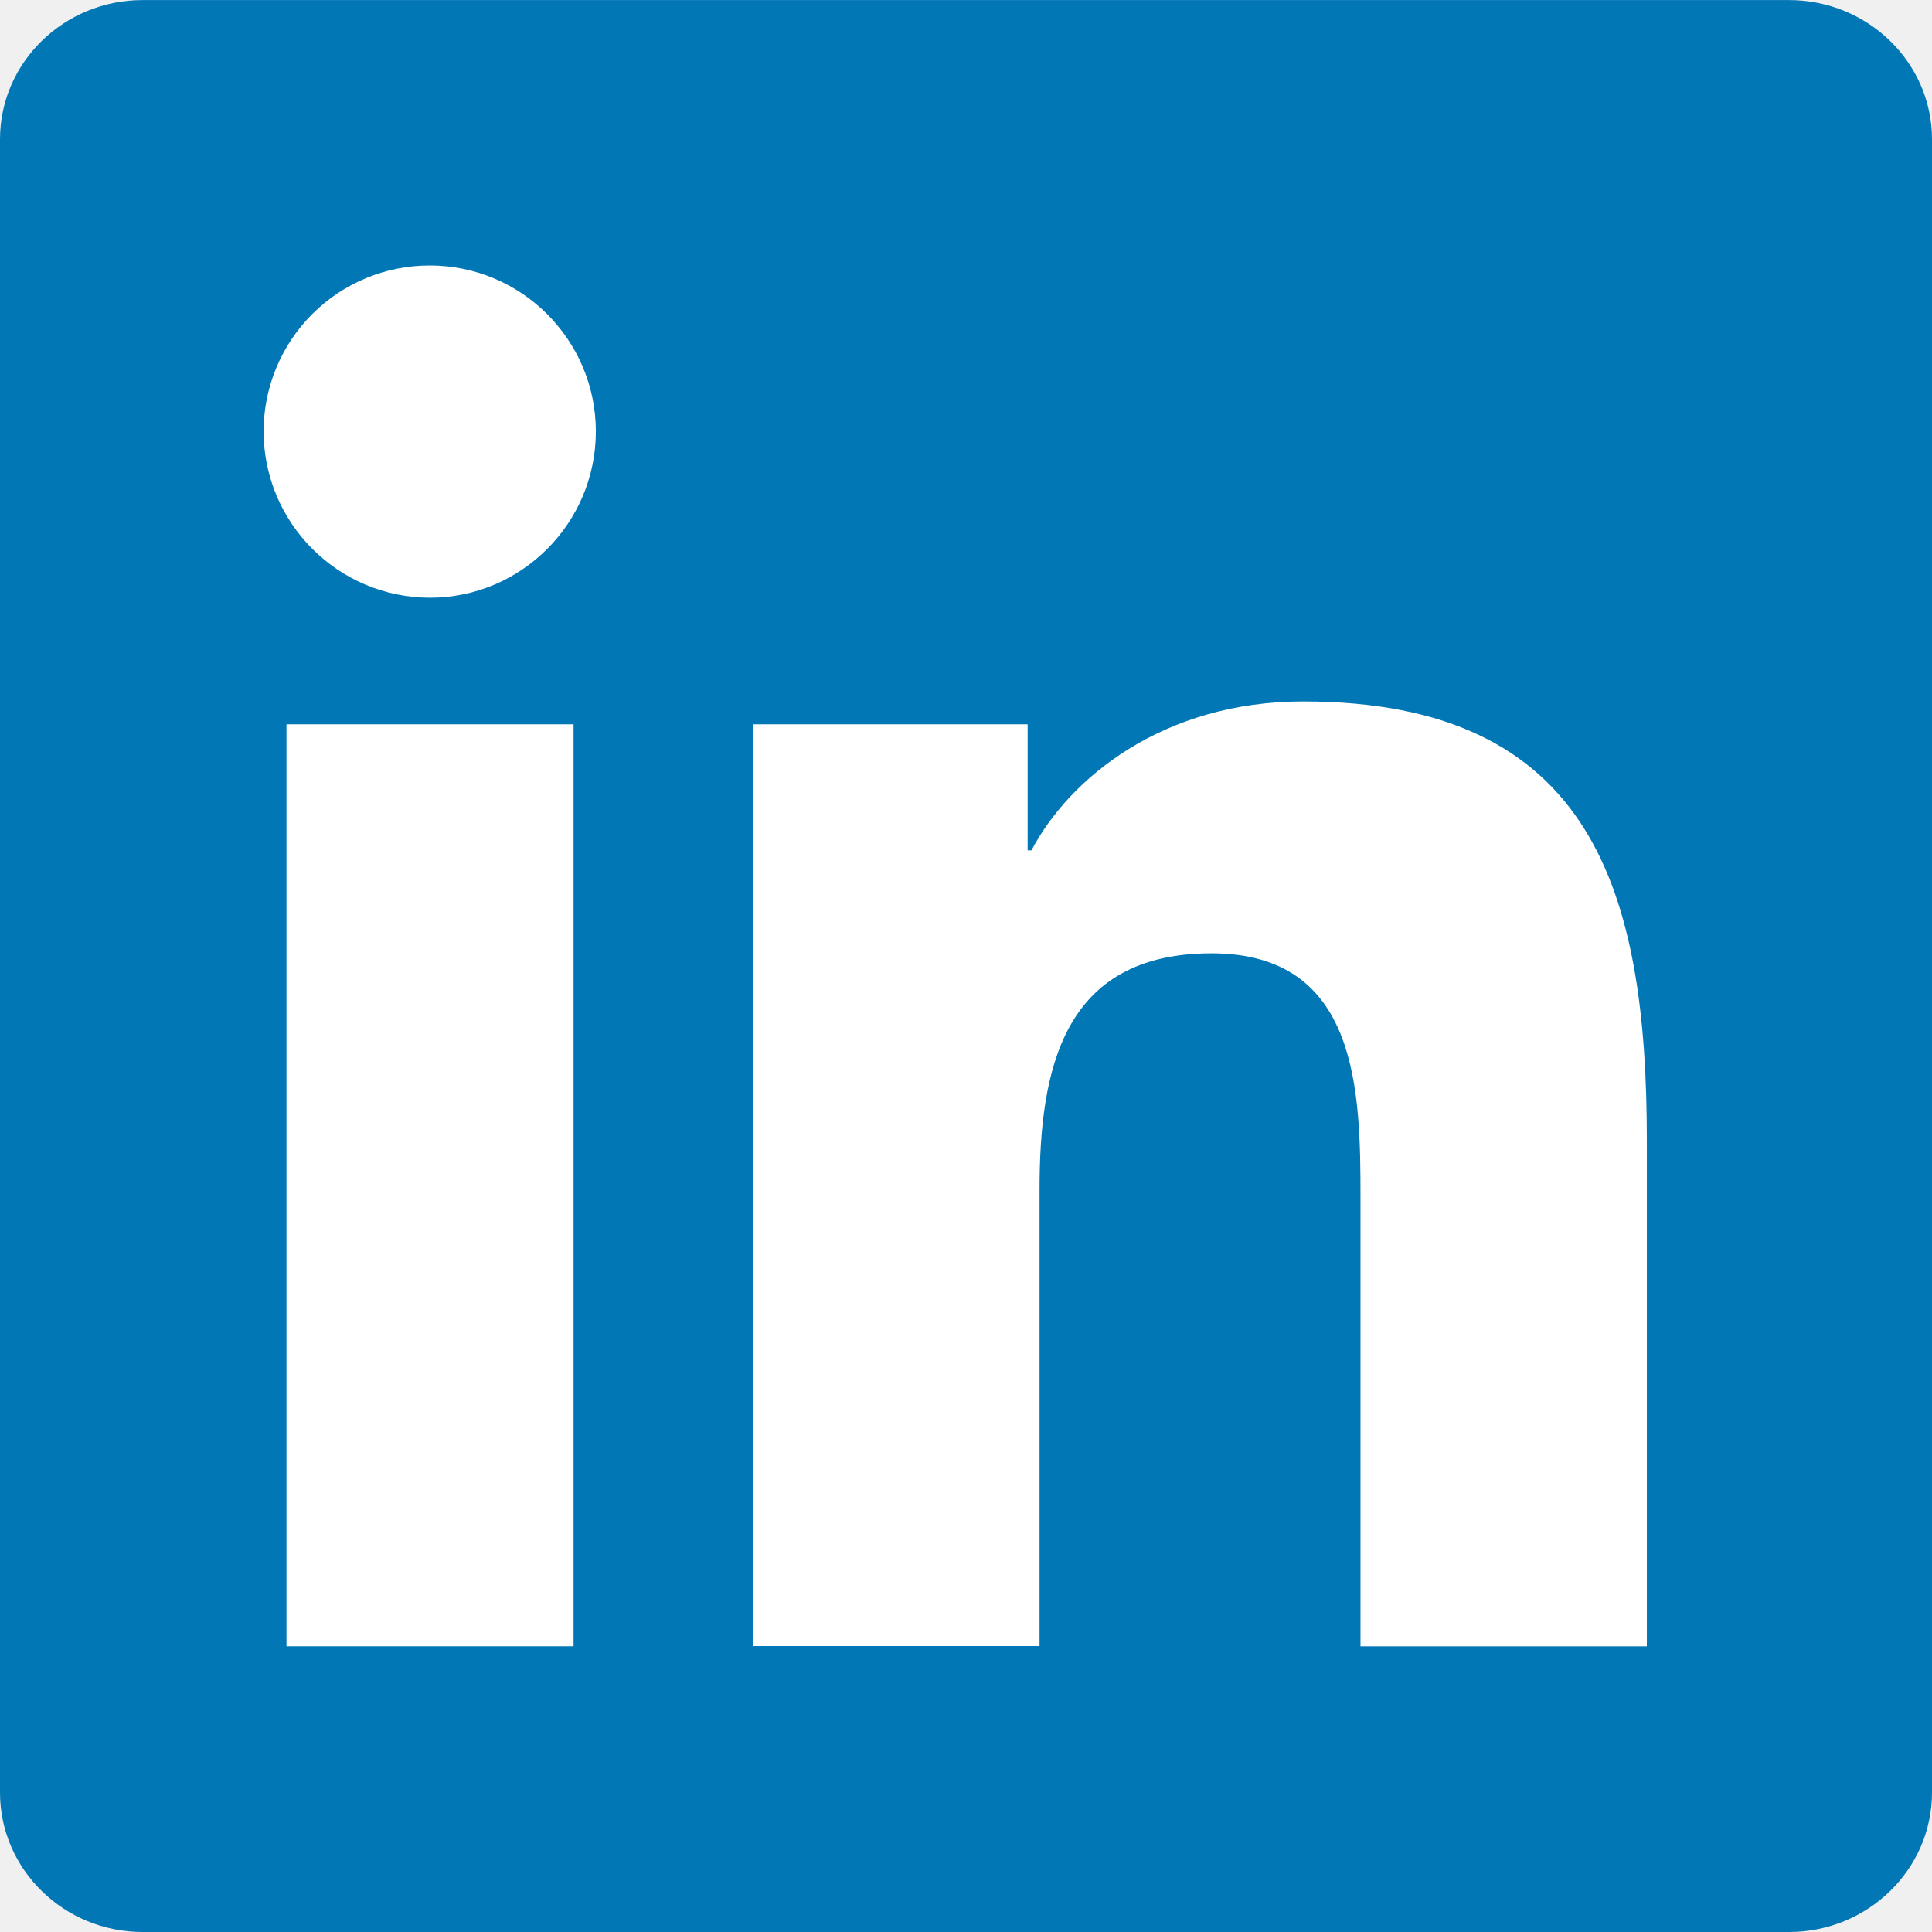
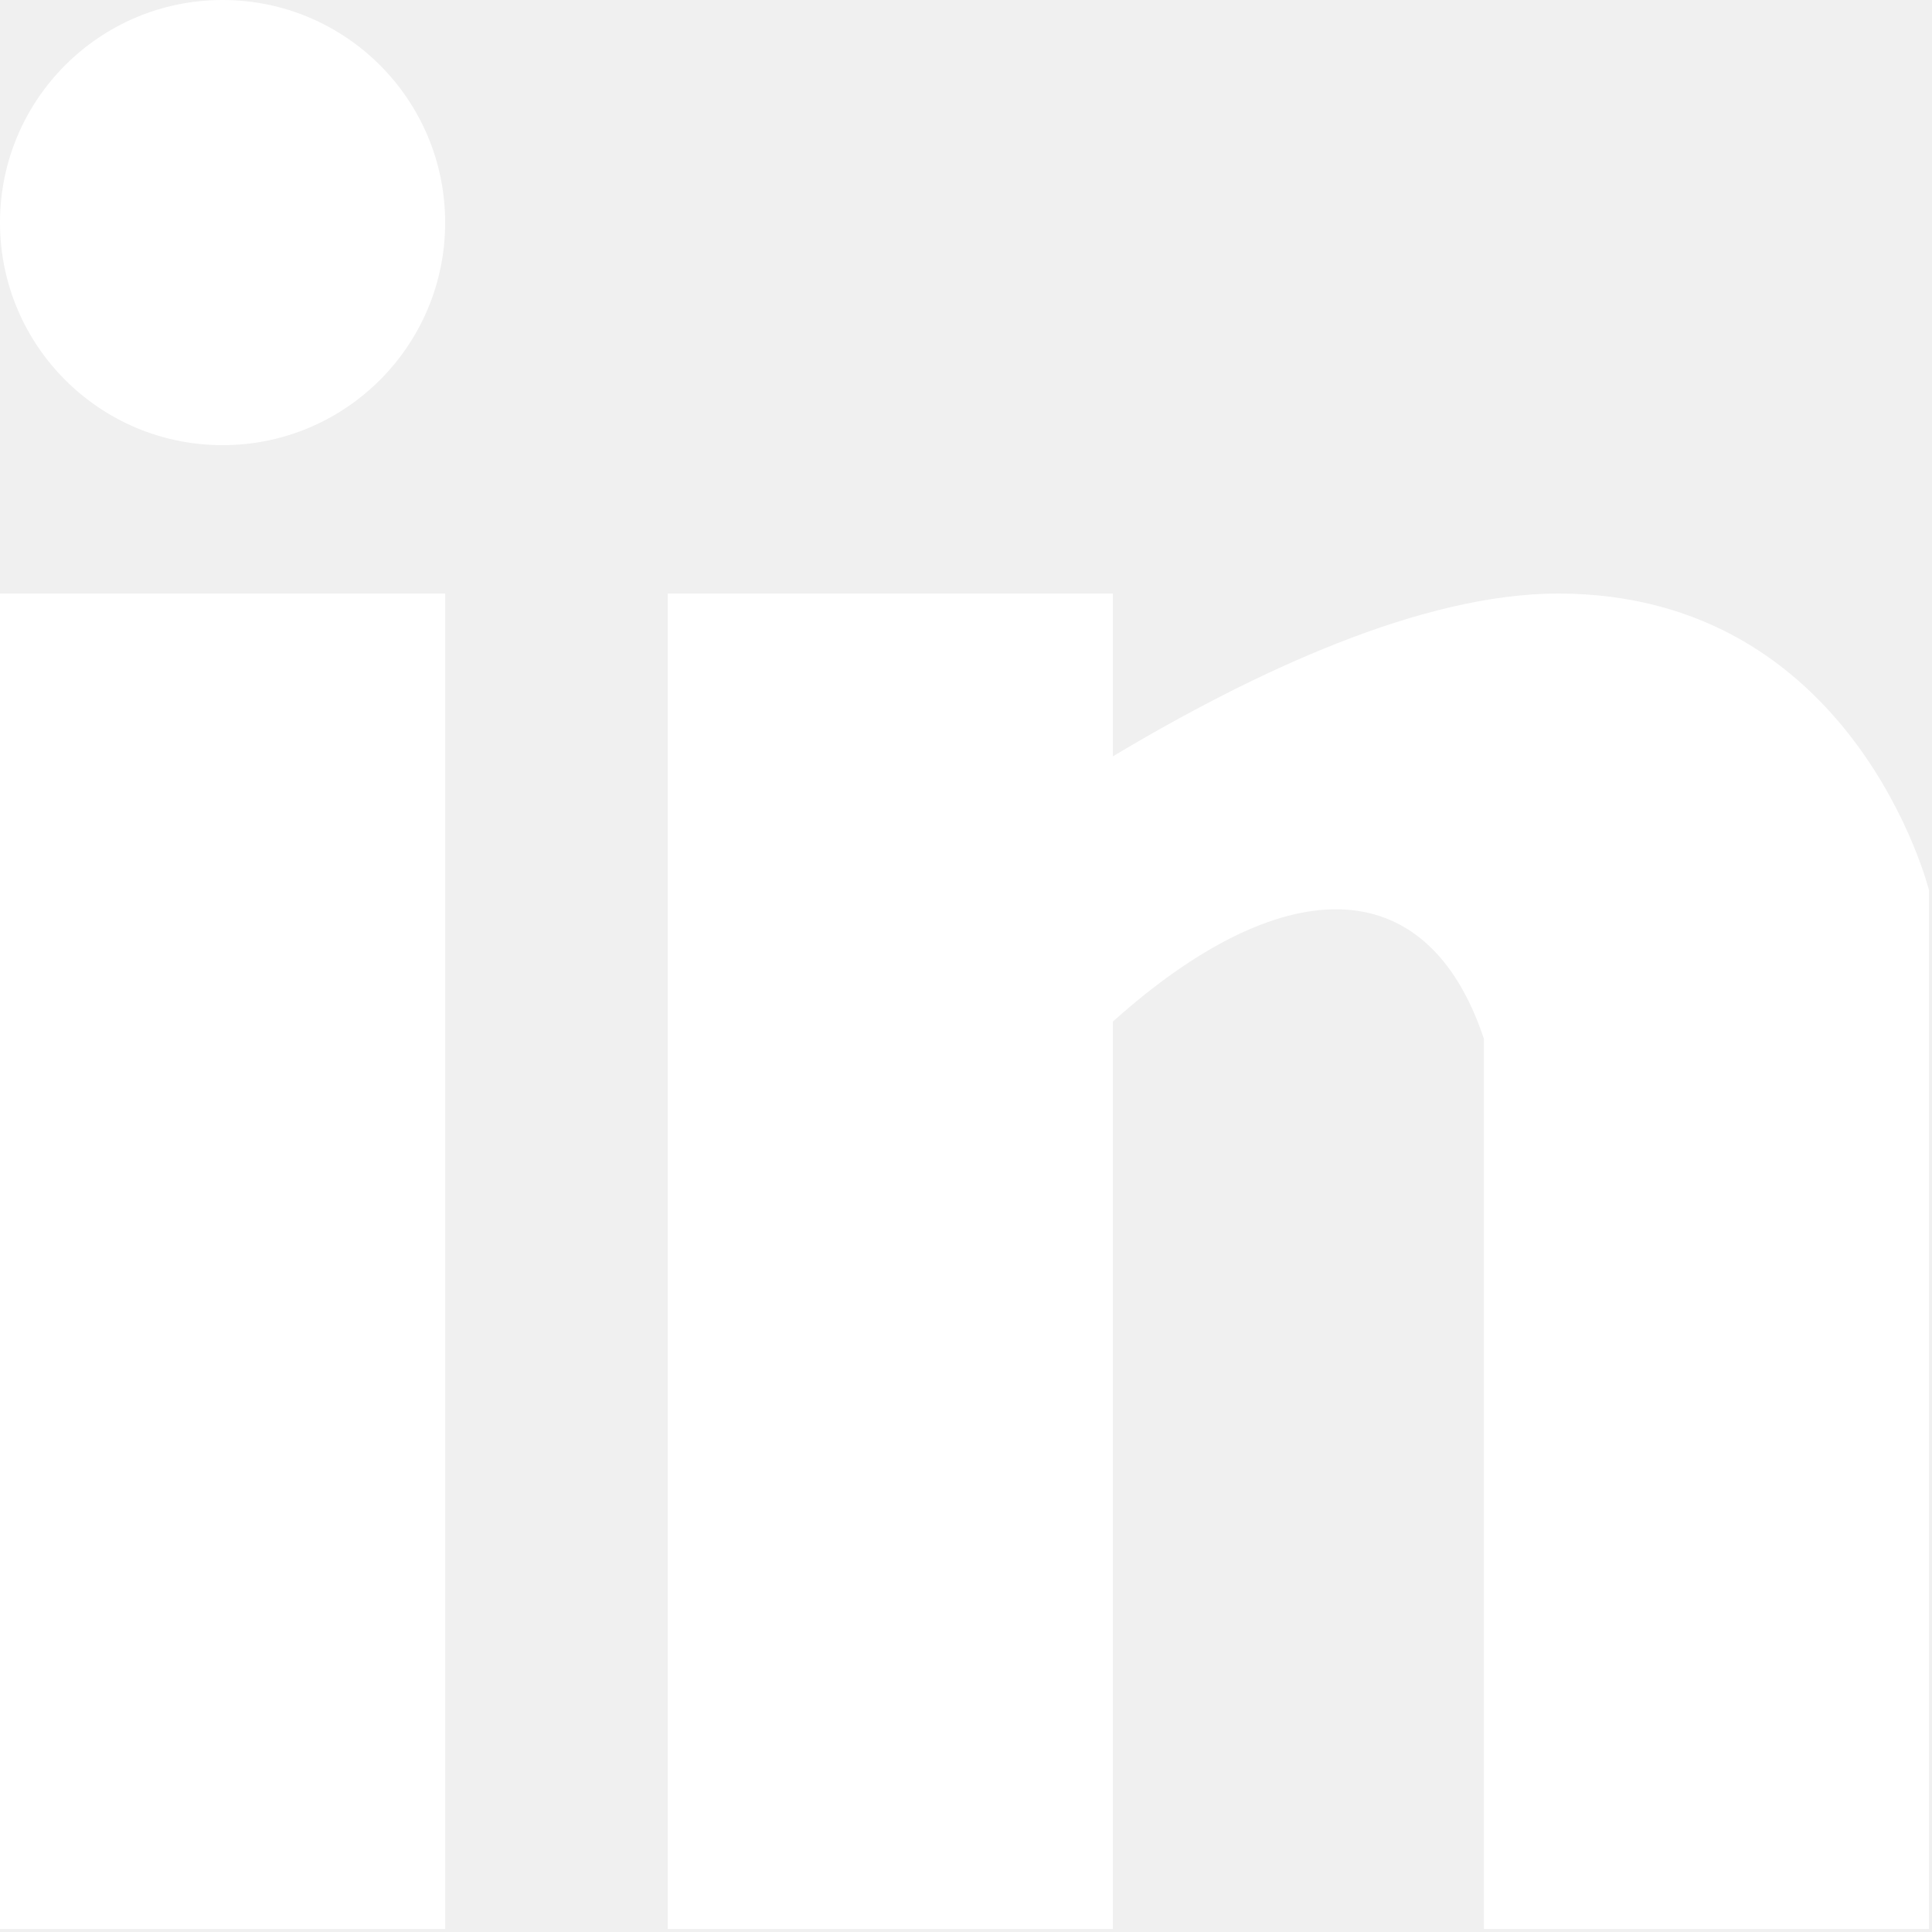
- <svg xmlns="http://www.w3.org/2000/svg" viewBox="0 0 32 32" width="64" height="64">
-   <path d="M29.63.001H2.362C1.06.001 0 1.034 0 2.306V29.69C0 30.965 1.06 32 2.362 32h27.27C30.937 32 32 30.965 32 29.69V2.306C32 1.034 30.937.001 29.63.001z" fill="#0177b5" />
-   <path d="M4.745 11.997H9.5v15.27H4.745zm2.374-7.6c1.517 0 2.75 1.233 2.75 2.75S8.636 9.9 7.12 9.9a2.76 2.76 0 0 1-2.754-2.753 2.75 2.75 0 0 1 2.753-2.75m5.35 7.6h4.552v2.087h.063c.634-1.2 2.182-2.466 4.5-2.466 4.806 0 5.693 3.163 5.693 7.274v8.376h-4.743V19.84c0-1.77-.032-4.05-2.466-4.05-2.47 0-2.85 1.93-2.85 3.92v7.554h-4.742v-15.27z" fill="#fff" />
+ <svg xmlns="http://www.w3.org/2000/svg" width="434" height="434" viewBox="0 0 434 434" fill="none">
+   <path d="M0 133.333H100V433.333H0V133.333ZM150 133.333H250V169.902C281.757 150.899 319.392 133.333 350 133.333C416.666 133.333 433.333 200 433.333 200V433.333H333.333V233.333C320.412 194.571 287.457 195.876 250 229.483V433.333H150V133.333ZM50 0C77.614 0 100 22.385 100 50C100 77.614 77.614 100 50 100C22.385 100 0 77.614 0 50C0 22.385 22.385 0 50 0Z" fill="white" />
</svg>
